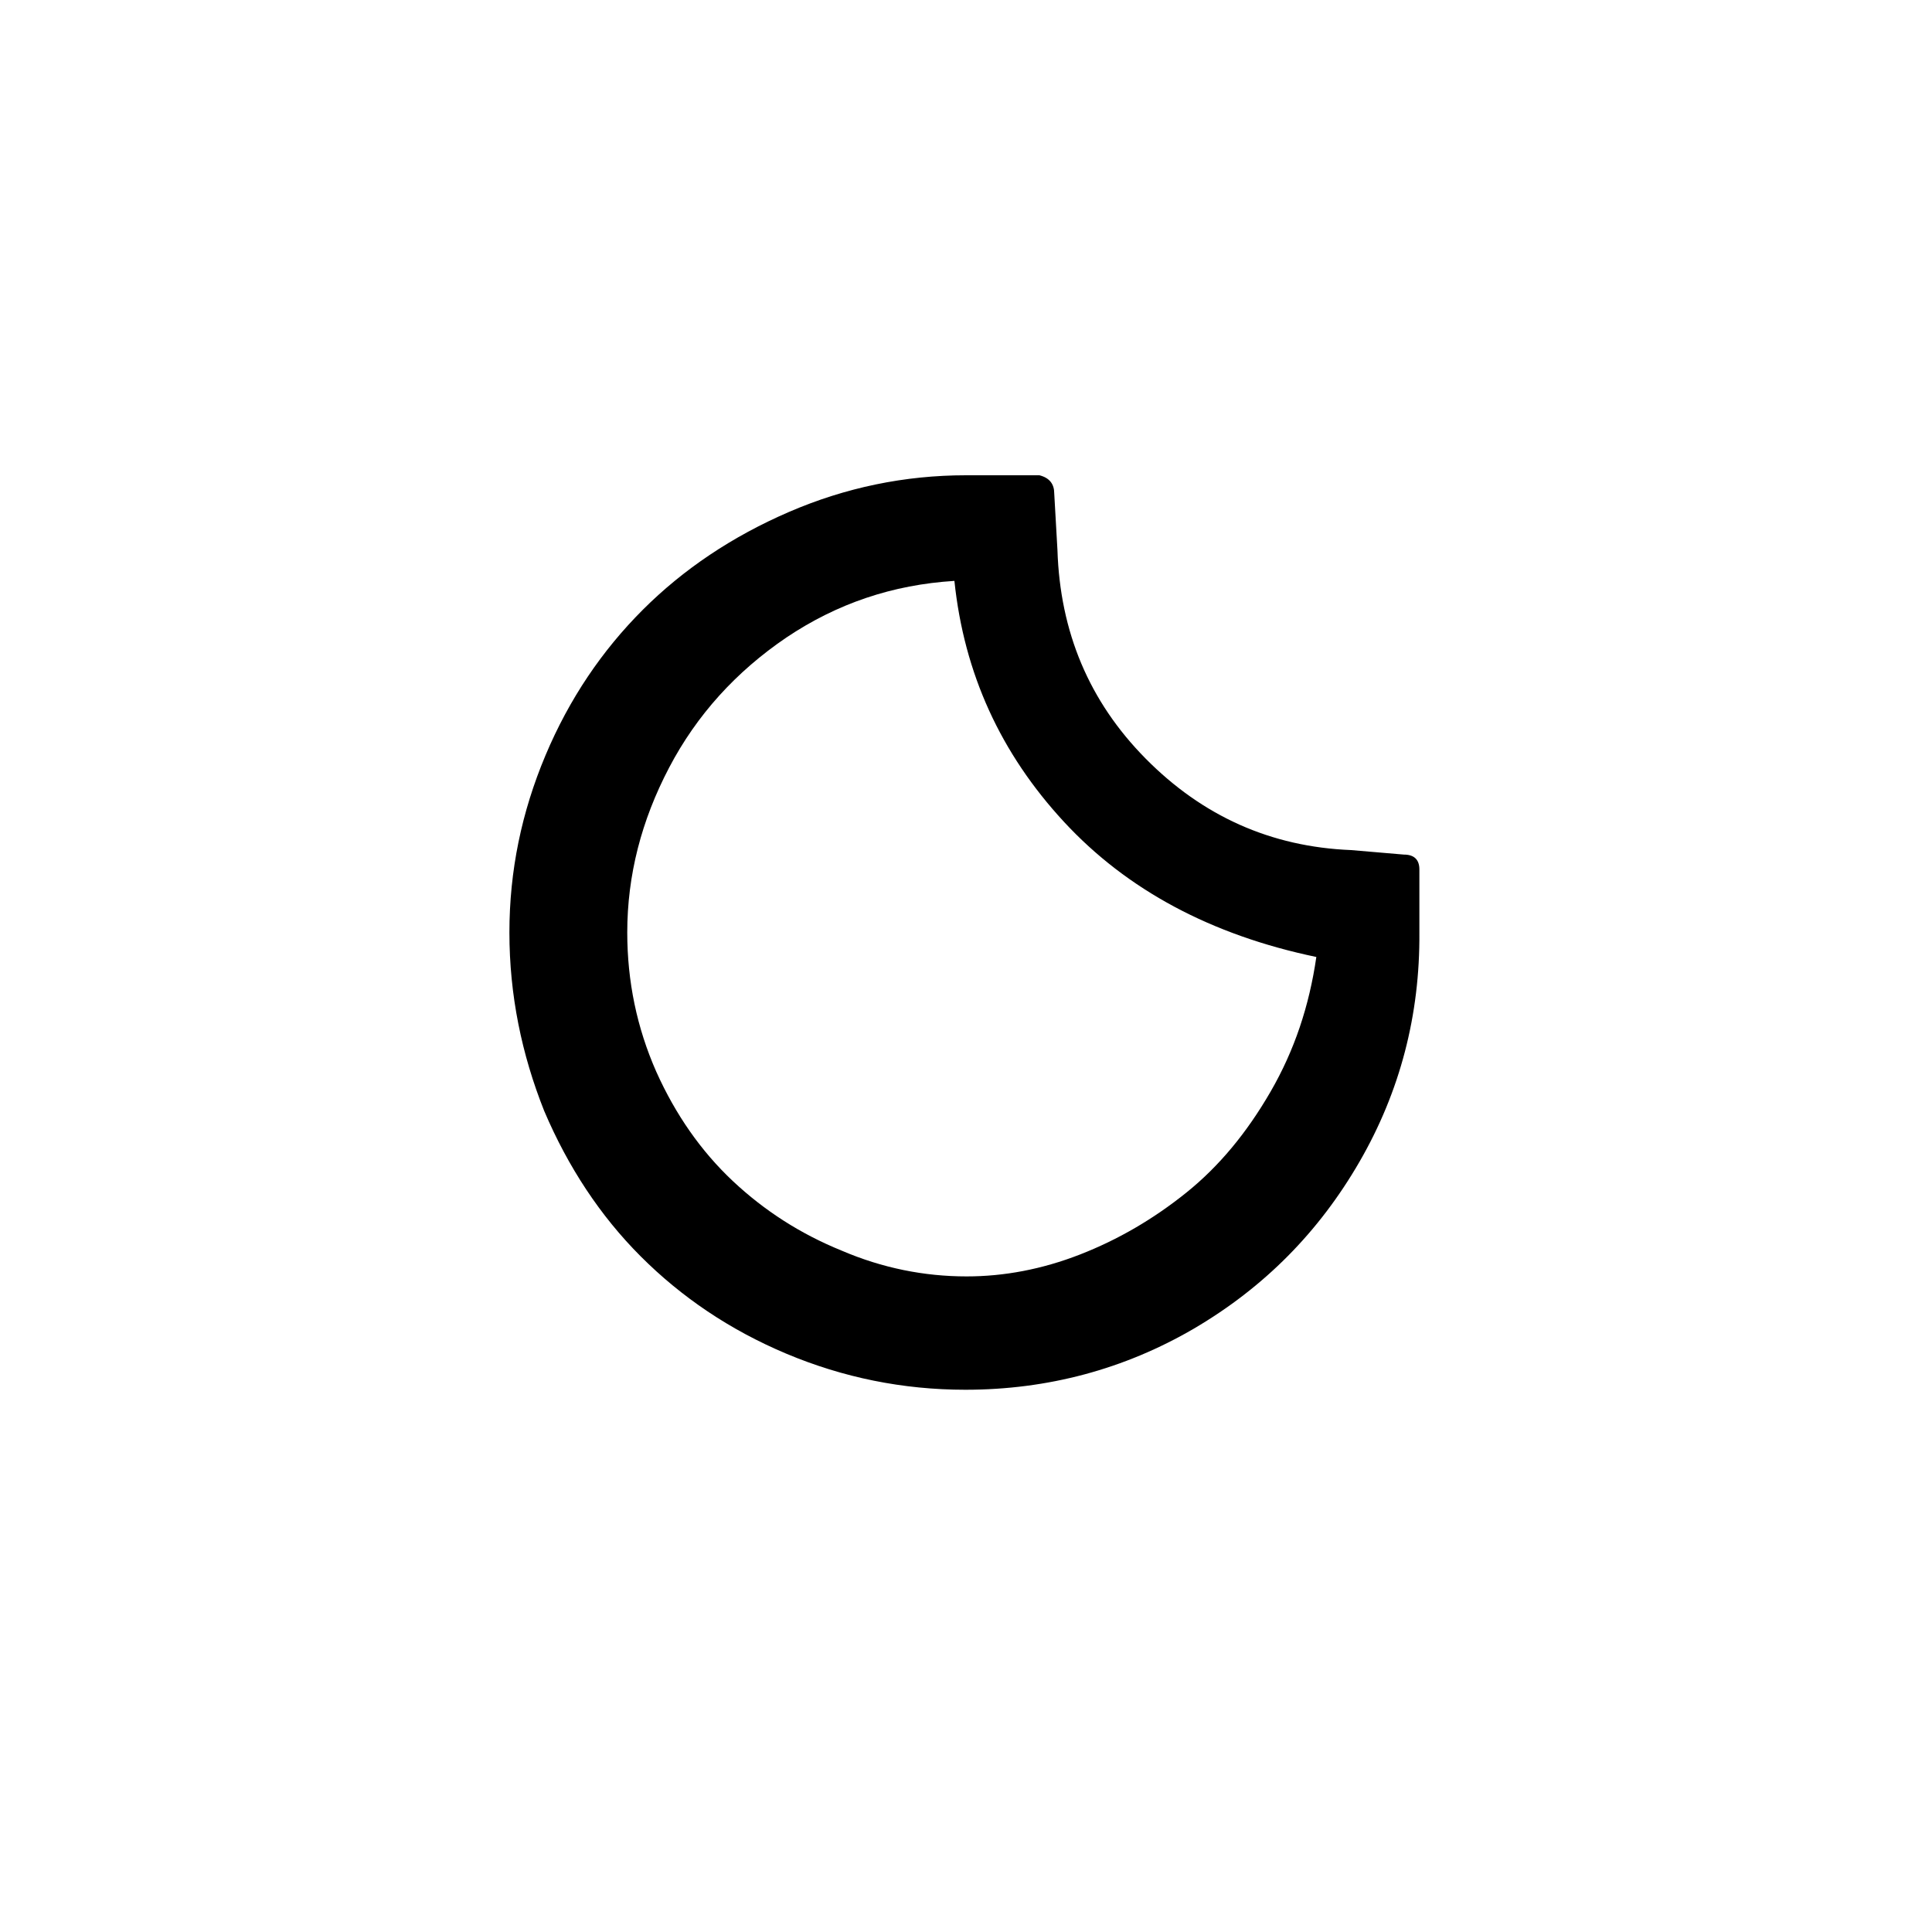
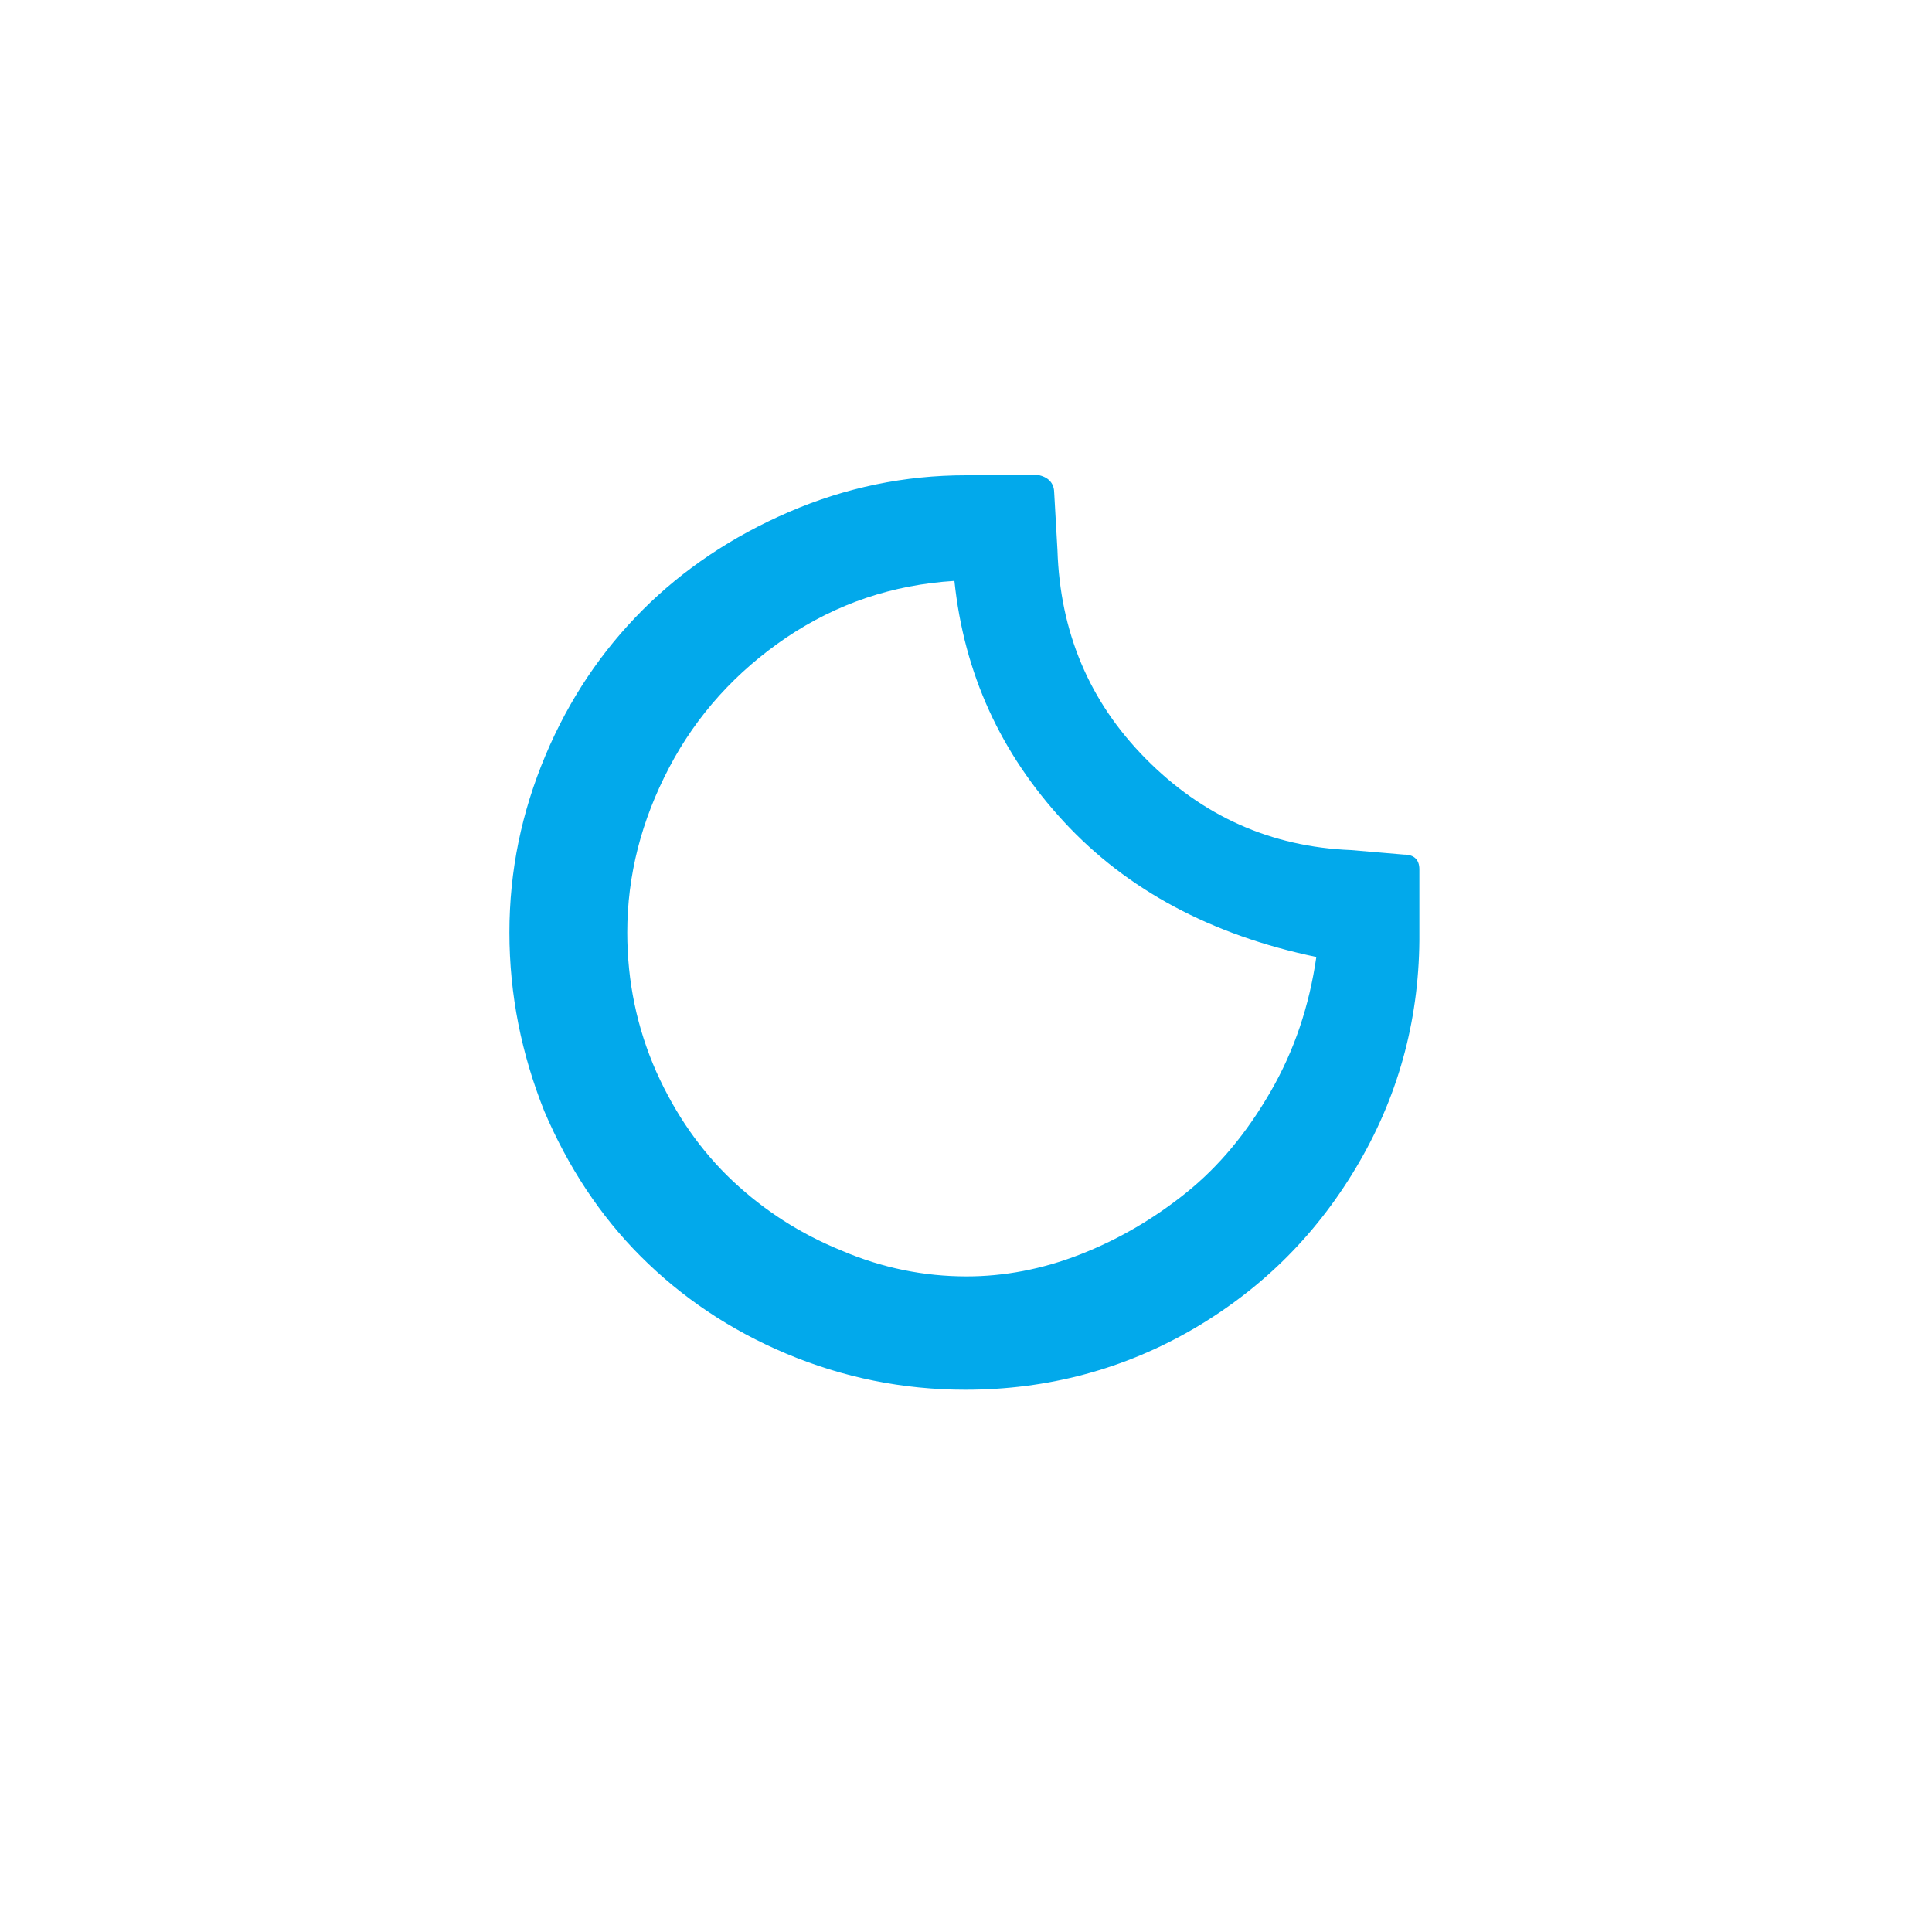
<svg xmlns="http://www.w3.org/2000/svg" version="1.1" id="Layer_1" x="0px" y="0px" viewBox="0 0 30 30" style="enable-background:new 0 0 30 30;" xml:space="preserve">
-   <path d="M7.91,14.48c0-0.96,0.19-1.87,0.56-2.75s0.88-1.63,1.51-2.26c0.63-0.63,1.39-1.14,2.27-1.52c0.88-0.38,1.8-0.57,2.75-0.57  h1.14c0.16,0.04,0.23,0.14,0.23,0.28l0.05,0.88c0.04,1.27,0.49,2.35,1.37,3.24c0.88,0.89,1.94,1.37,3.19,1.42l0.82,0.07  c0.16,0,0.24,0.08,0.24,0.23v0.98c0.01,1.28-0.3,2.47-0.93,3.56c-0.63,1.09-1.48,1.95-2.57,2.59c-1.08,0.63-2.27,0.95-3.55,0.95  c-0.97,0-1.9-0.19-2.78-0.56s-1.63-0.88-2.26-1.51c-0.63-0.63-1.13-1.39-1.5-2.26C8.1,16.37,7.91,15.45,7.91,14.48z M9.74,14.48  c0,0.76,0.15,1.48,0.45,2.16c0.3,0.67,0.7,1.24,1.19,1.7c0.49,0.46,1.05,0.82,1.69,1.08c0.63,0.27,1.28,0.4,1.94,0.4  c0.58,0,1.17-0.11,1.76-0.34c0.59-0.23,1.14-0.55,1.65-0.96c0.51-0.41,0.94-0.93,1.31-1.57c0.37-0.64,0.6-1.33,0.71-2.09  c-1.63-0.34-2.94-1.04-3.92-2.1s-1.55-2.3-1.7-3.74C13.86,9.08,13,9.37,12.21,9.9c-0.78,0.53-1.39,1.2-1.82,2.02  C9.96,12.74,9.74,13.59,9.74,14.48z" />
+   <path d="M7.91,14.48c0-0.96,0.19-1.87,0.56-2.75s0.88-1.63,1.51-2.26c0.63-0.63,1.39-1.14,2.27-1.52c0.88-0.38,1.8-0.57,2.75-0.57  h1.14c0.16,0.04,0.23,0.14,0.23,0.28l0.05,0.88c0.04,1.27,0.49,2.35,1.37,3.24c0.88,0.89,1.94,1.37,3.19,1.42l0.82,0.07  c0.16,0,0.24,0.08,0.24,0.23v0.98c0.01,1.28-0.3,2.47-0.93,3.56c-0.63,1.09-1.48,1.95-2.57,2.59c-1.08,0.63-2.27,0.95-3.55,0.95  c-0.97,0-1.9-0.19-2.78-0.56s-1.63-0.88-2.26-1.51c-0.63-0.63-1.13-1.39-1.5-2.26C8.1,16.37,7.91,15.45,7.91,14.48z M9.74,14.48  c0,0.76,0.15,1.48,0.45,2.16c0.3,0.67,0.7,1.24,1.19,1.7c0.49,0.46,1.05,0.82,1.69,1.08c0.63,0.27,1.28,0.4,1.94,0.4  c0.58,0,1.17-0.11,1.76-0.34c0.59-0.23,1.14-0.55,1.65-0.96c0.51-0.41,0.94-0.93,1.31-1.57c0.37-0.64,0.6-1.33,0.71-2.09  c-1.63-0.34-2.94-1.04-3.92-2.1s-1.55-2.3-1.7-3.74C13.86,9.08,13,9.37,12.21,9.9c-0.78,0.53-1.39,1.2-1.82,2.02  C9.96,12.74,9.74,13.59,9.74,14.48z" fill="#02a9eb" />
</svg>
